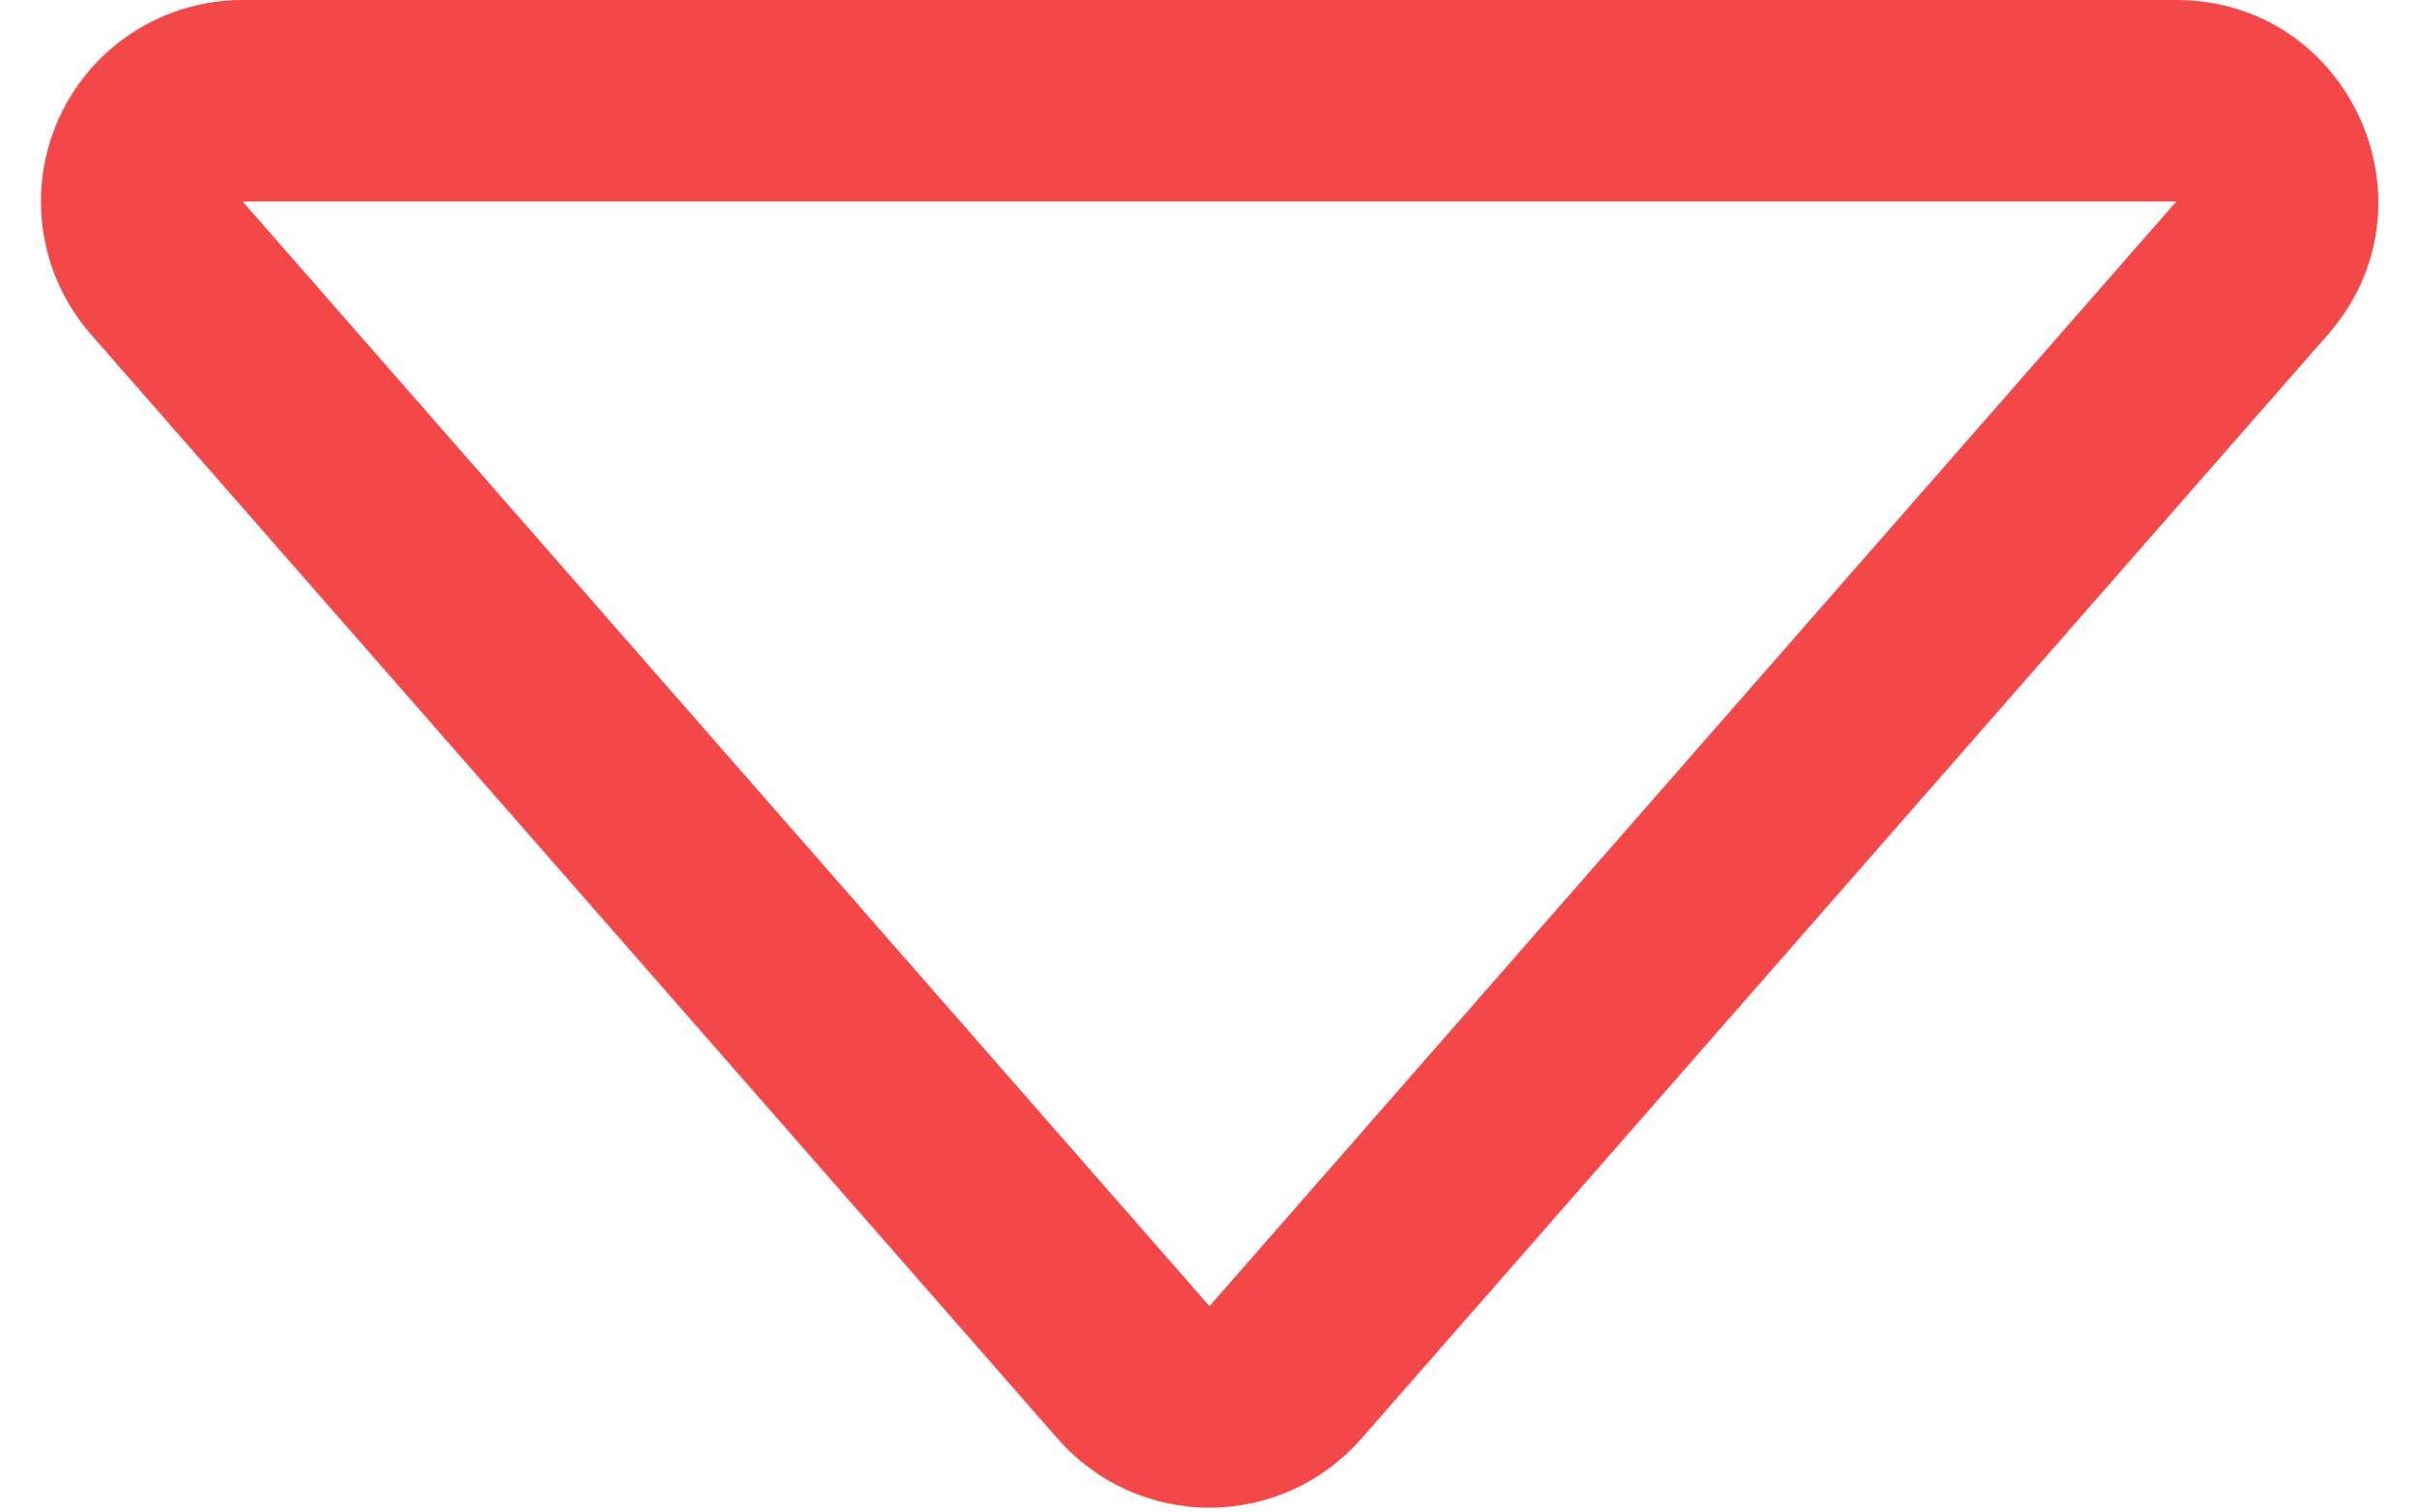
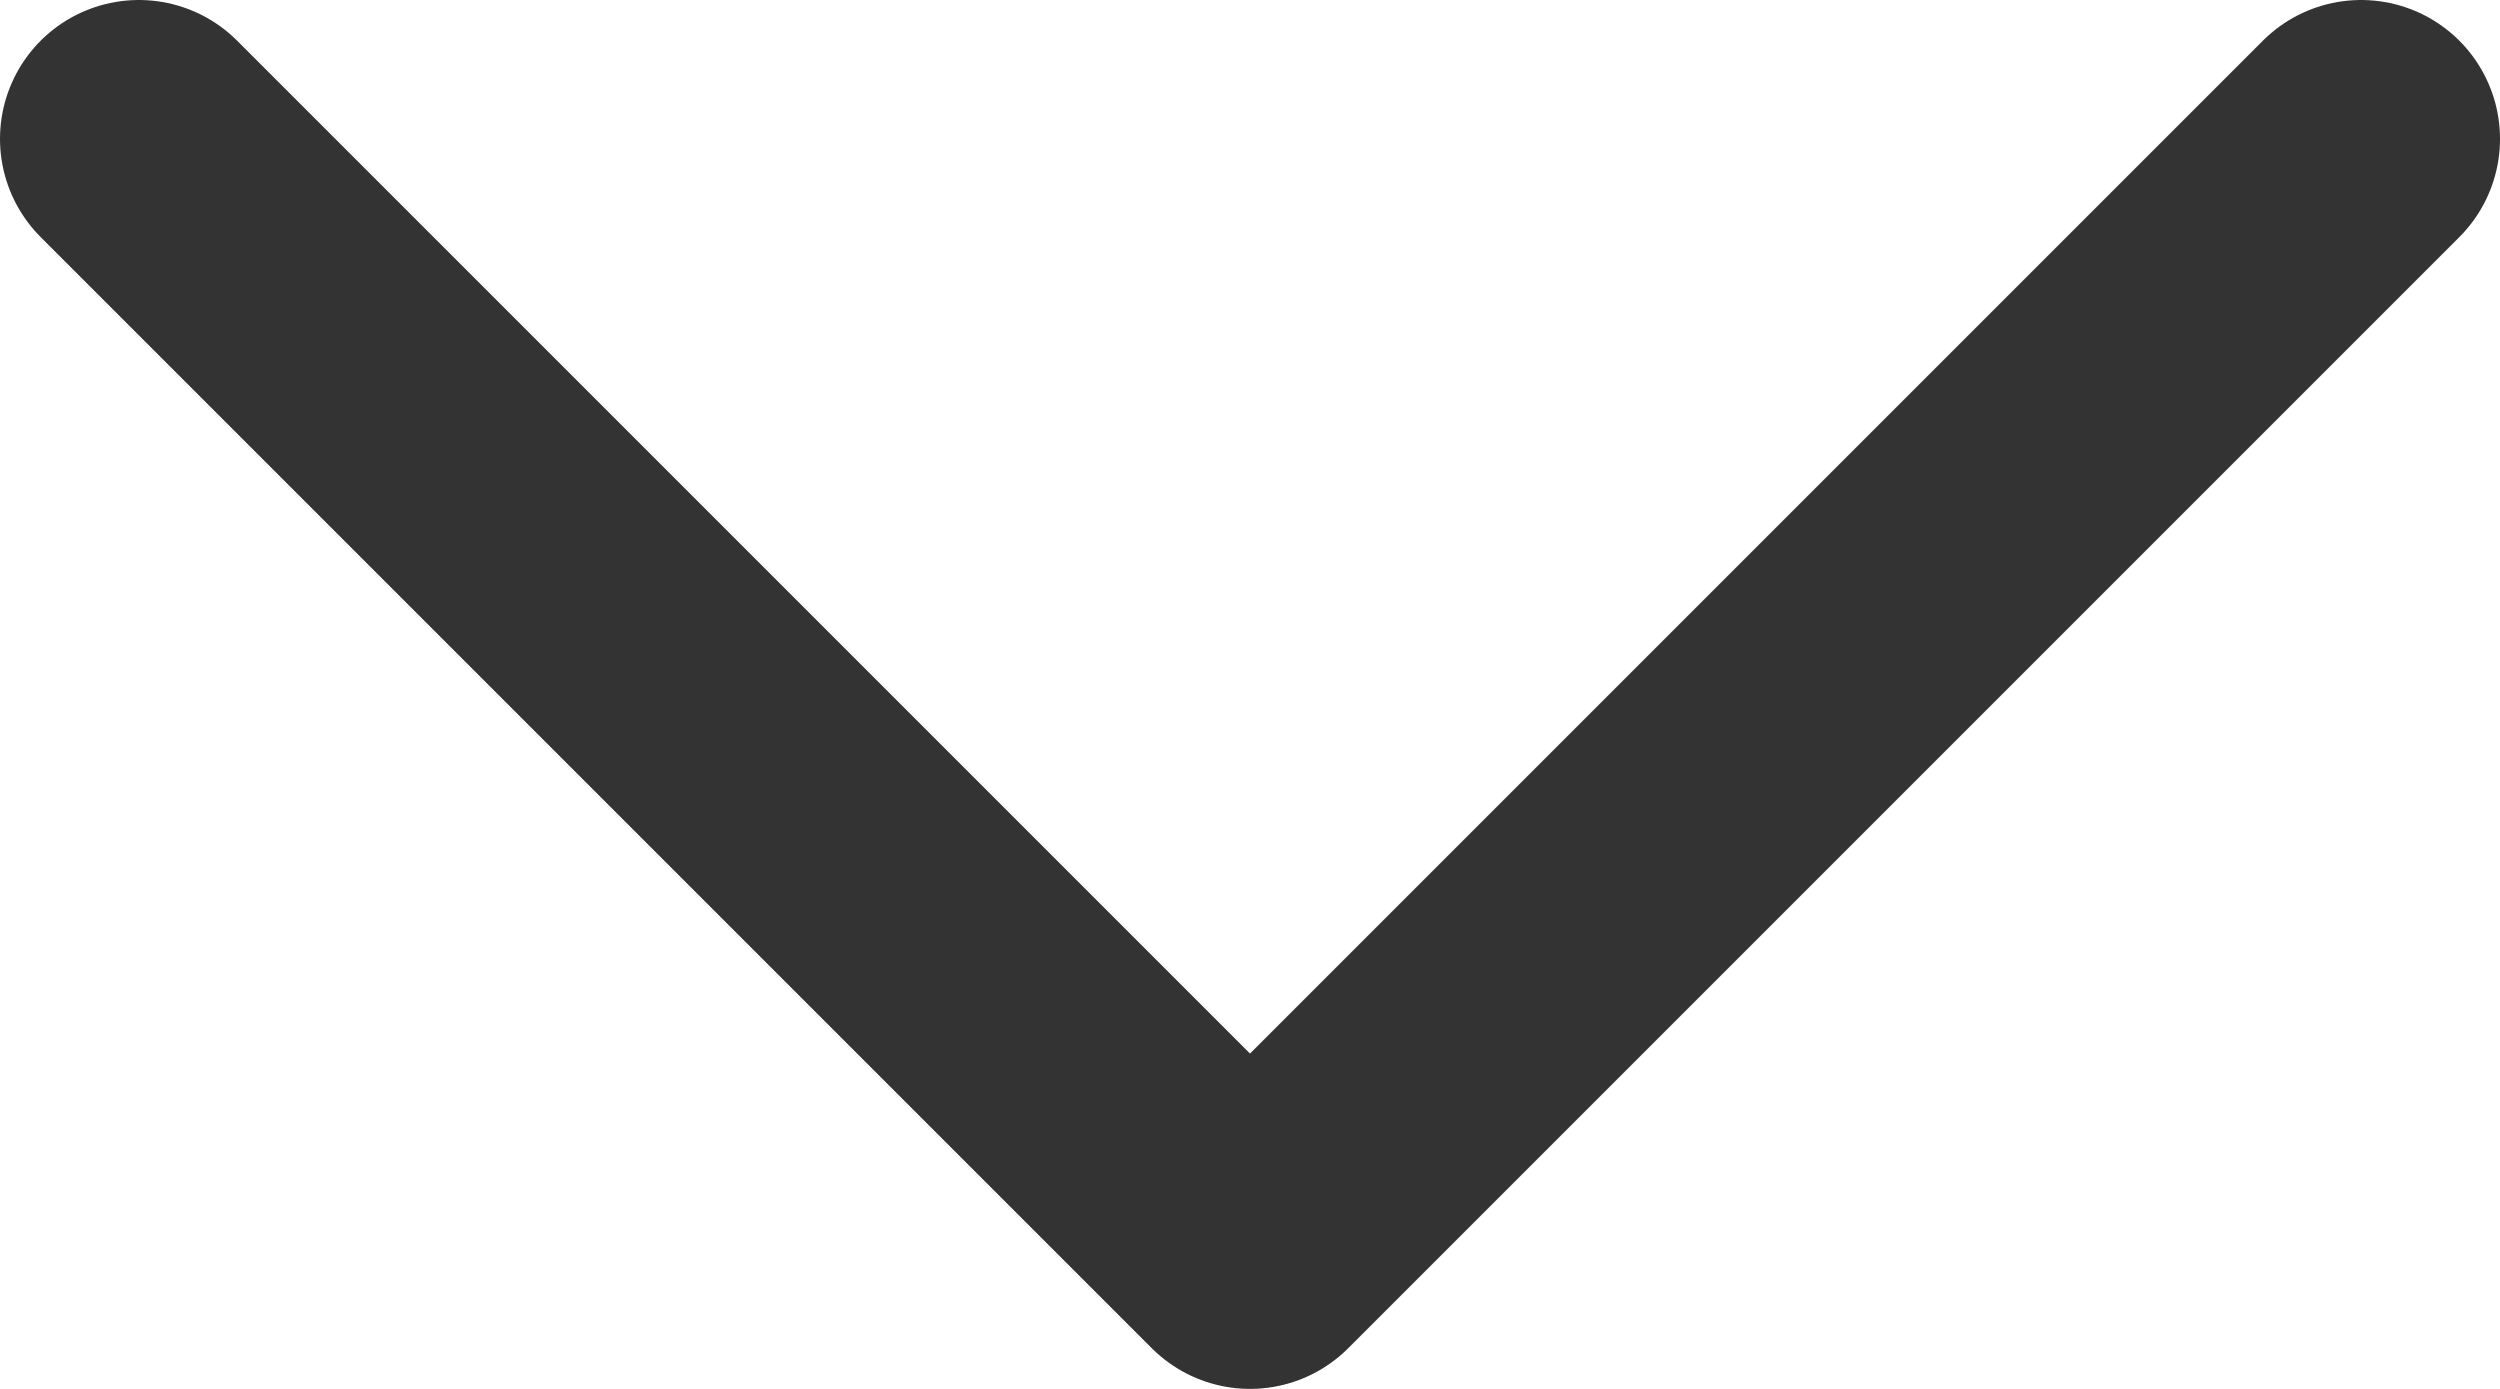
- <svg xmlns="http://www.w3.org/2000/svg" width="24" height="15" viewBox="0 0 24 15" fill="none">
-   <path d="M2.408 2H21.592L12 12.962L2.408 2ZM0.902 3.318L10.494 14.278C10.682 14.493 10.913 14.665 11.173 14.783C11.433 14.901 11.715 14.962 12 14.962C12.285 14.962 12.567 14.901 12.827 14.783C13.087 14.665 13.318 14.493 13.506 14.278L23.098 3.318C24.23 2.024 23.31 7.35412e-07 21.592 7.35412e-07H2.408C2.024 -0 1.647 0.11 1.324 0.318C1 0.526 0.744 0.823 0.585 1.173C0.426 1.524 0.372 1.912 0.428 2.292C0.484 2.673 0.649 3.029 0.902 3.318Z" fill="#F44848" />
+ <svg xmlns="http://www.w3.org/2000/svg" width="18" height="10" viewBox="0 0 18 10" fill="none">
+   <path d="M1 1L9 9L17 1" stroke="#333333" stroke-width="2" stroke-linecap="round" stroke-linejoin="round" />
</svg>
